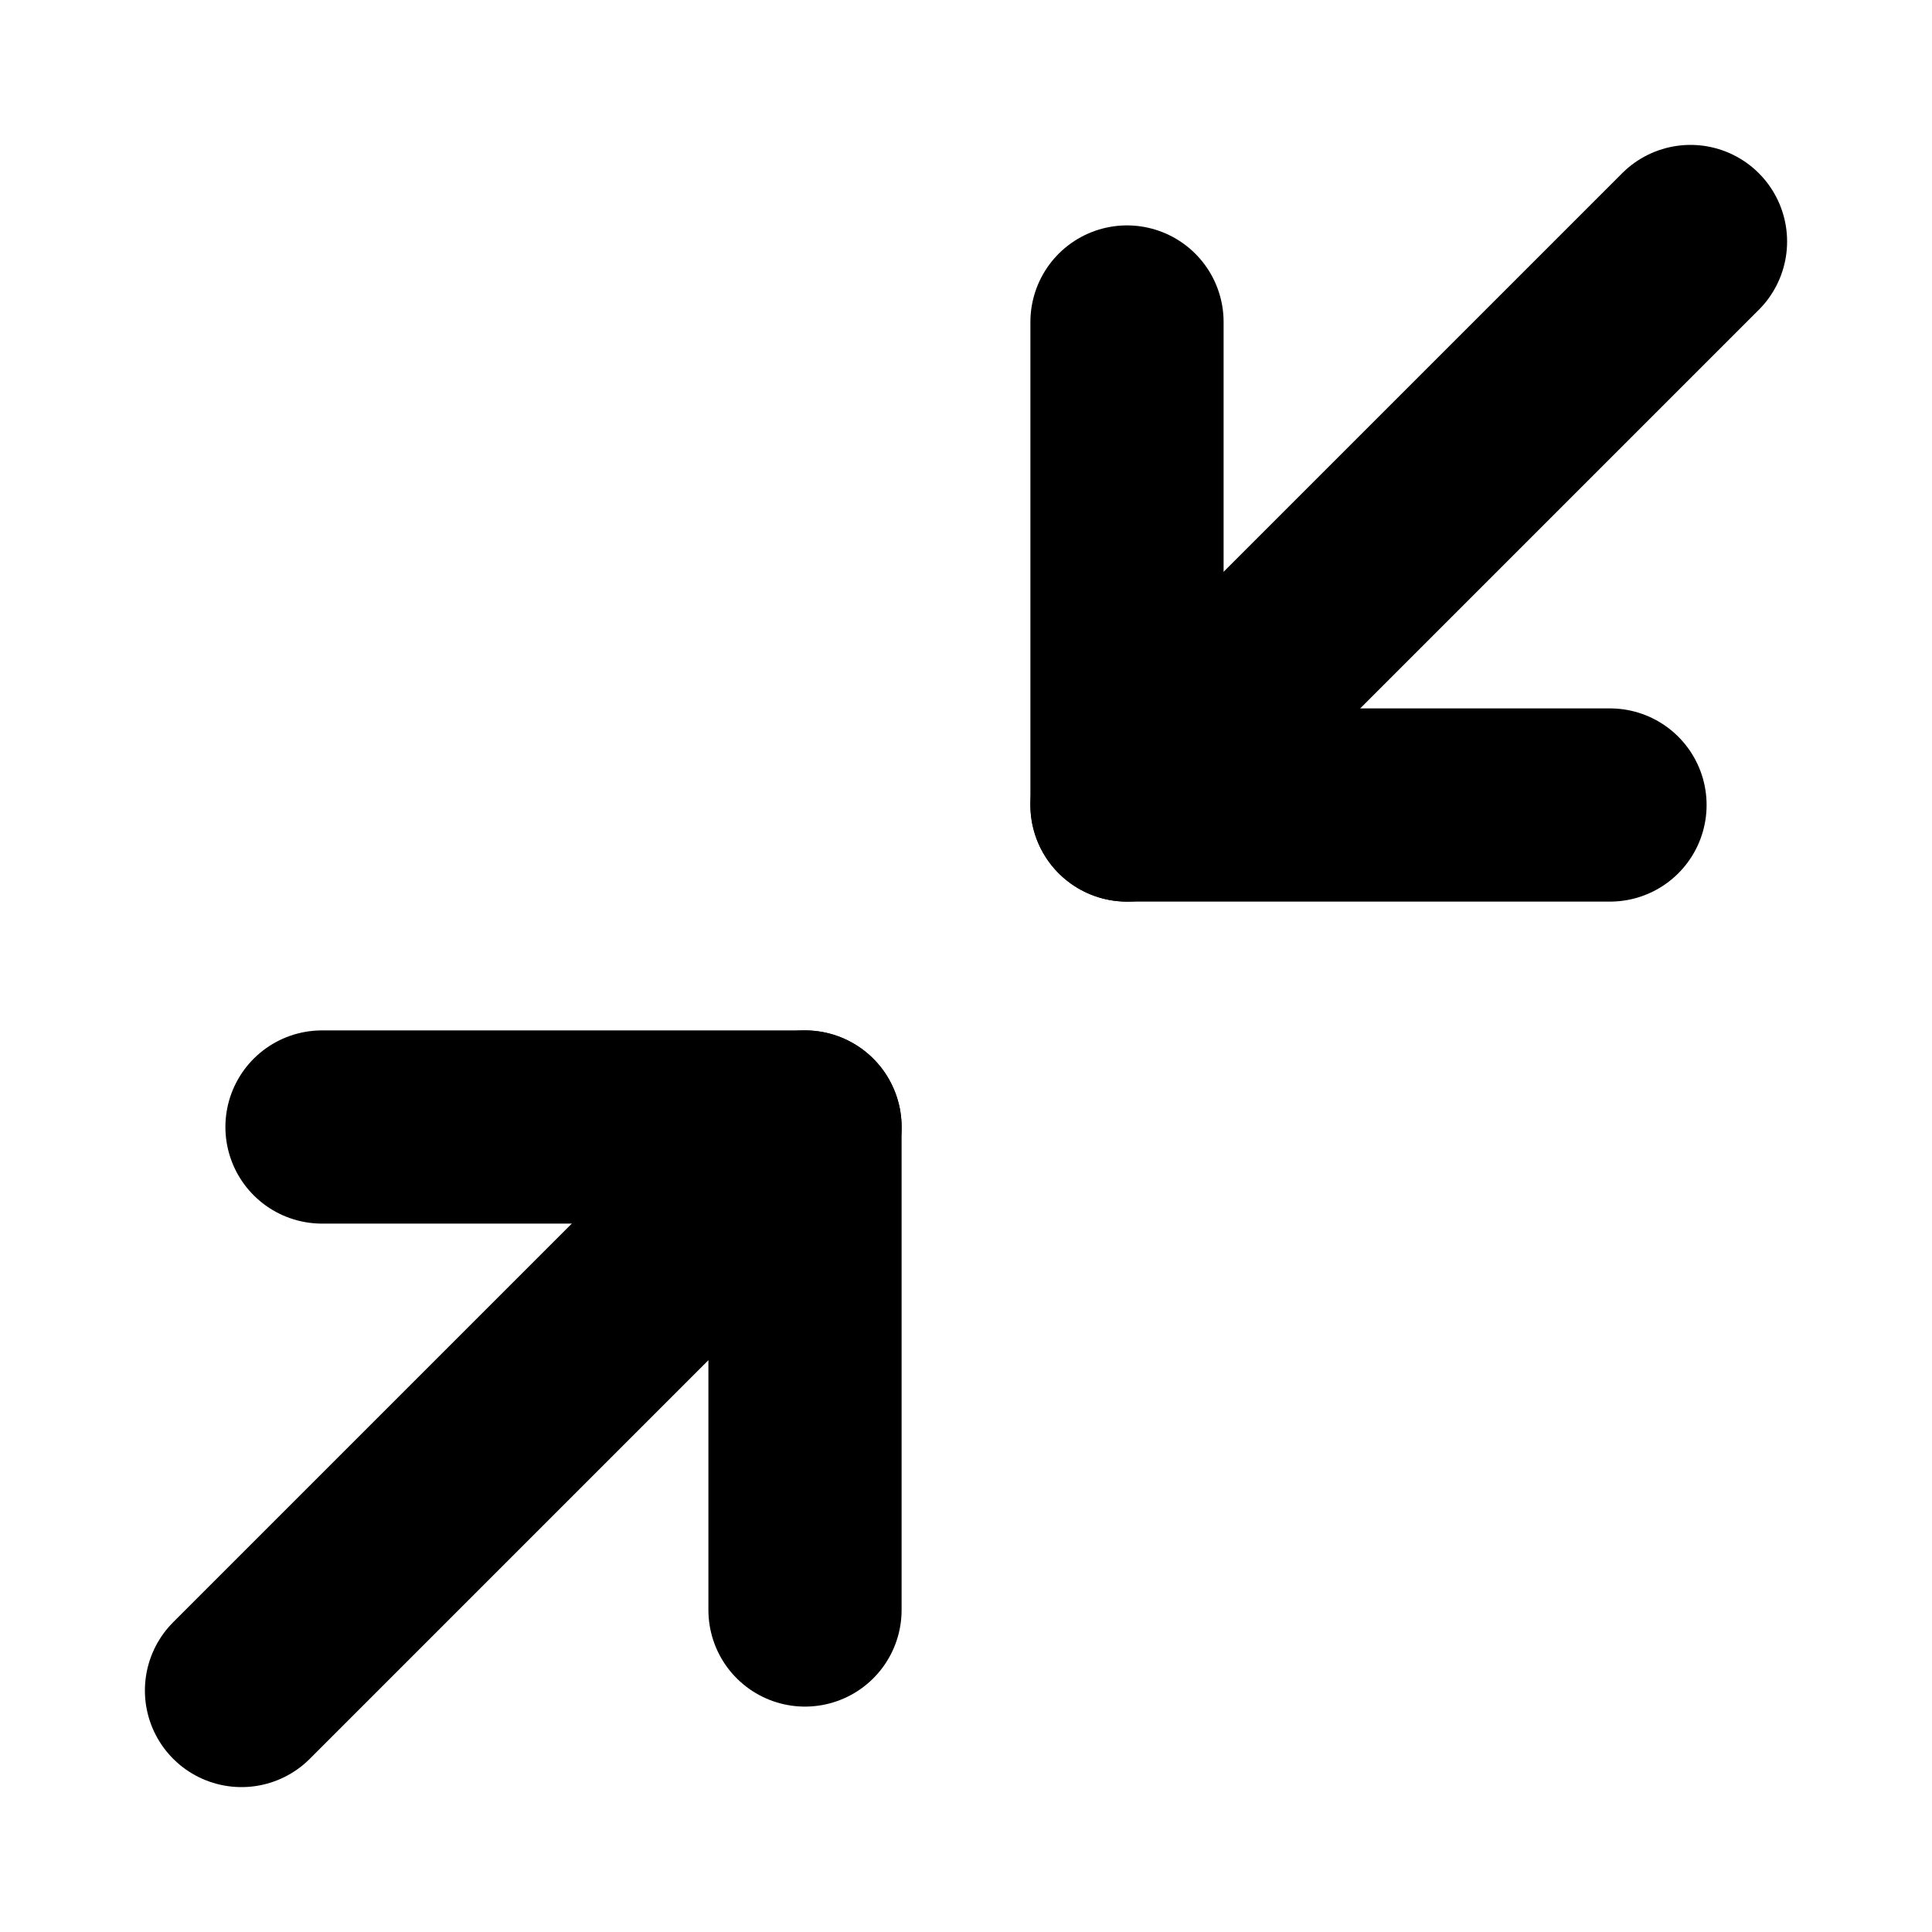
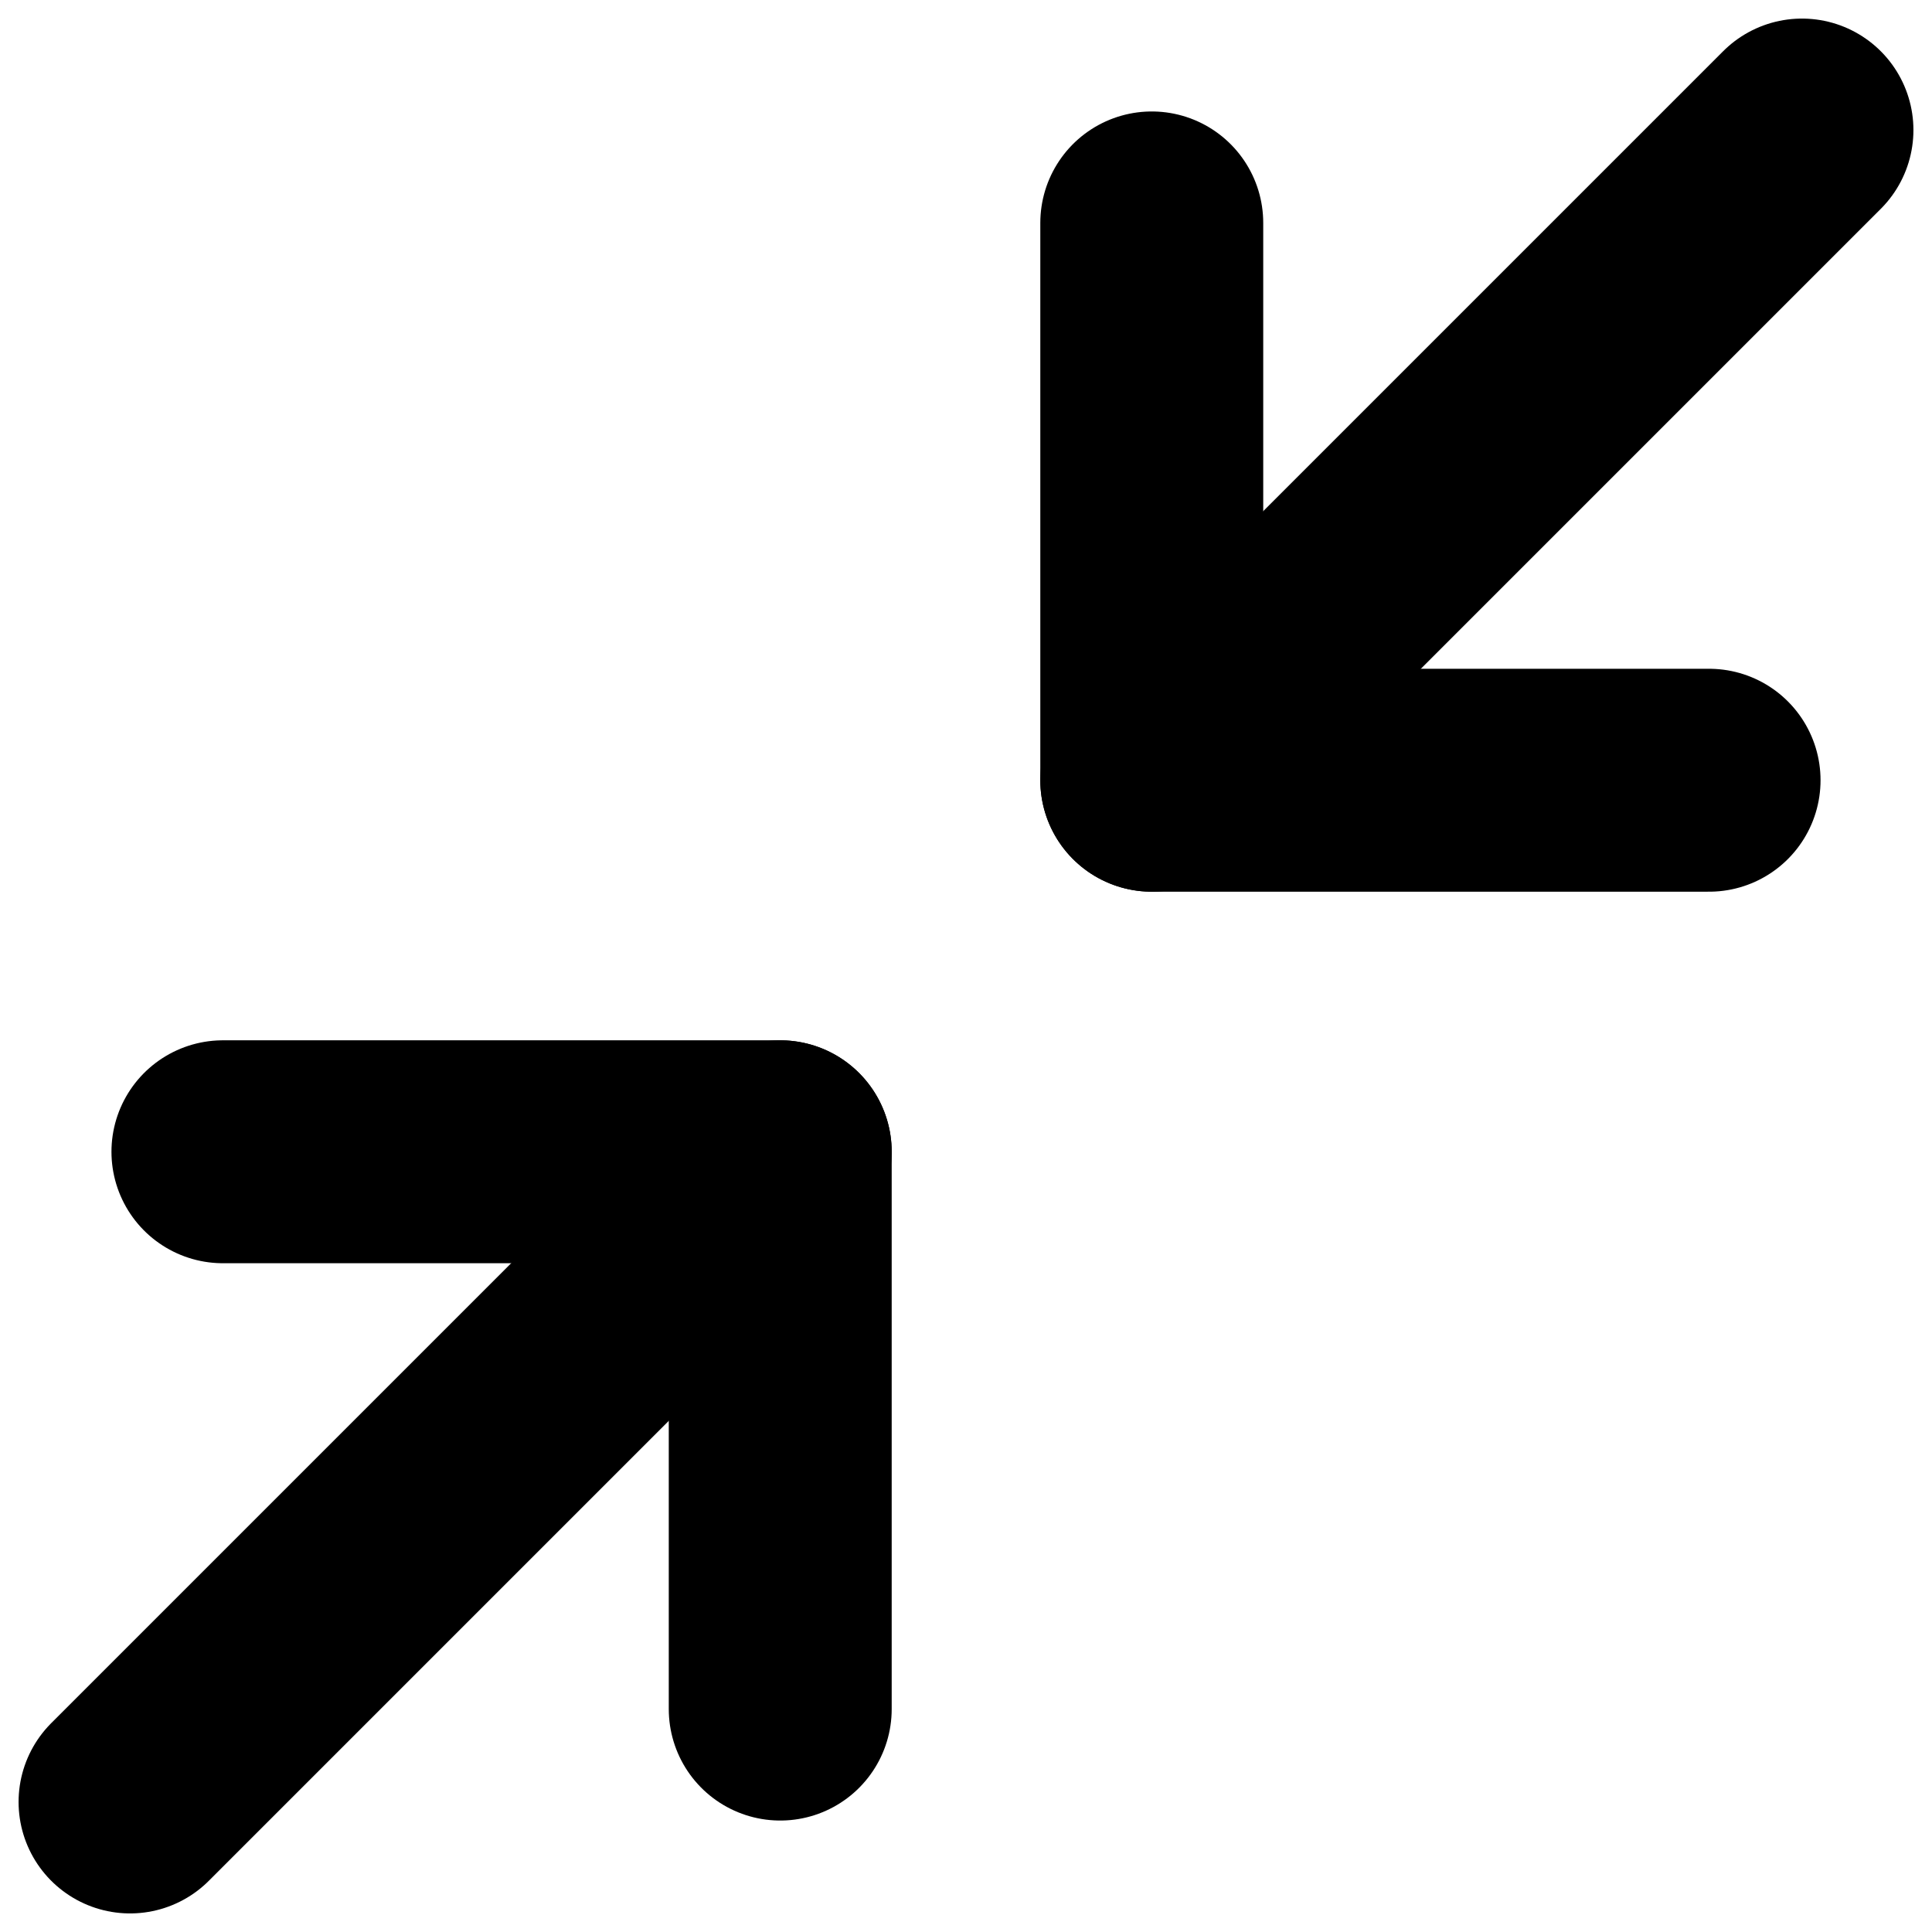
- <svg xmlns="http://www.w3.org/2000/svg" width="30" height="30" viewBox="0 0 30 30" fill="none">
-   <path d="M5 17.5H12.5V25" stroke="currentColor" stroke-width="3" stroke-linecap="round" stroke-linejoin="round" />
-   <path d="M25 12.5H17.5V5" stroke="currentColor" stroke-width="3" stroke-linecap="round" stroke-linejoin="round" />
-   <path d="M17.5 12.5L26.25 3.75" stroke="currentColor" stroke-width="3" stroke-linecap="round" stroke-linejoin="round" />
-   <path d="M3.75 26.25L12.5 17.5" stroke="currentColor" stroke-width="3" stroke-linecap="round" stroke-linejoin="round" />
+ <svg xmlns="http://www.w3.org/2000/svg" width="26" height="26" viewBox="0 0 26 26" fill="none">
+   <path d="M3 15.5H10.5V23" stroke="currentColor" stroke-width="3" stroke-linecap="round" stroke-linejoin="round" />
+   <path d="M23 10.5H15.5V3" stroke="currentColor" stroke-width="3" stroke-linecap="round" stroke-linejoin="round" />
+   <path d="M15.5 10.5L24.25 1.75" stroke="currentColor" stroke-width="3" stroke-linecap="round" stroke-linejoin="round" />
+   <path d="M1.75 24.25L10.5 15.5" stroke="currentColor" stroke-width="3" stroke-linecap="round" stroke-linejoin="round" />
</svg>
